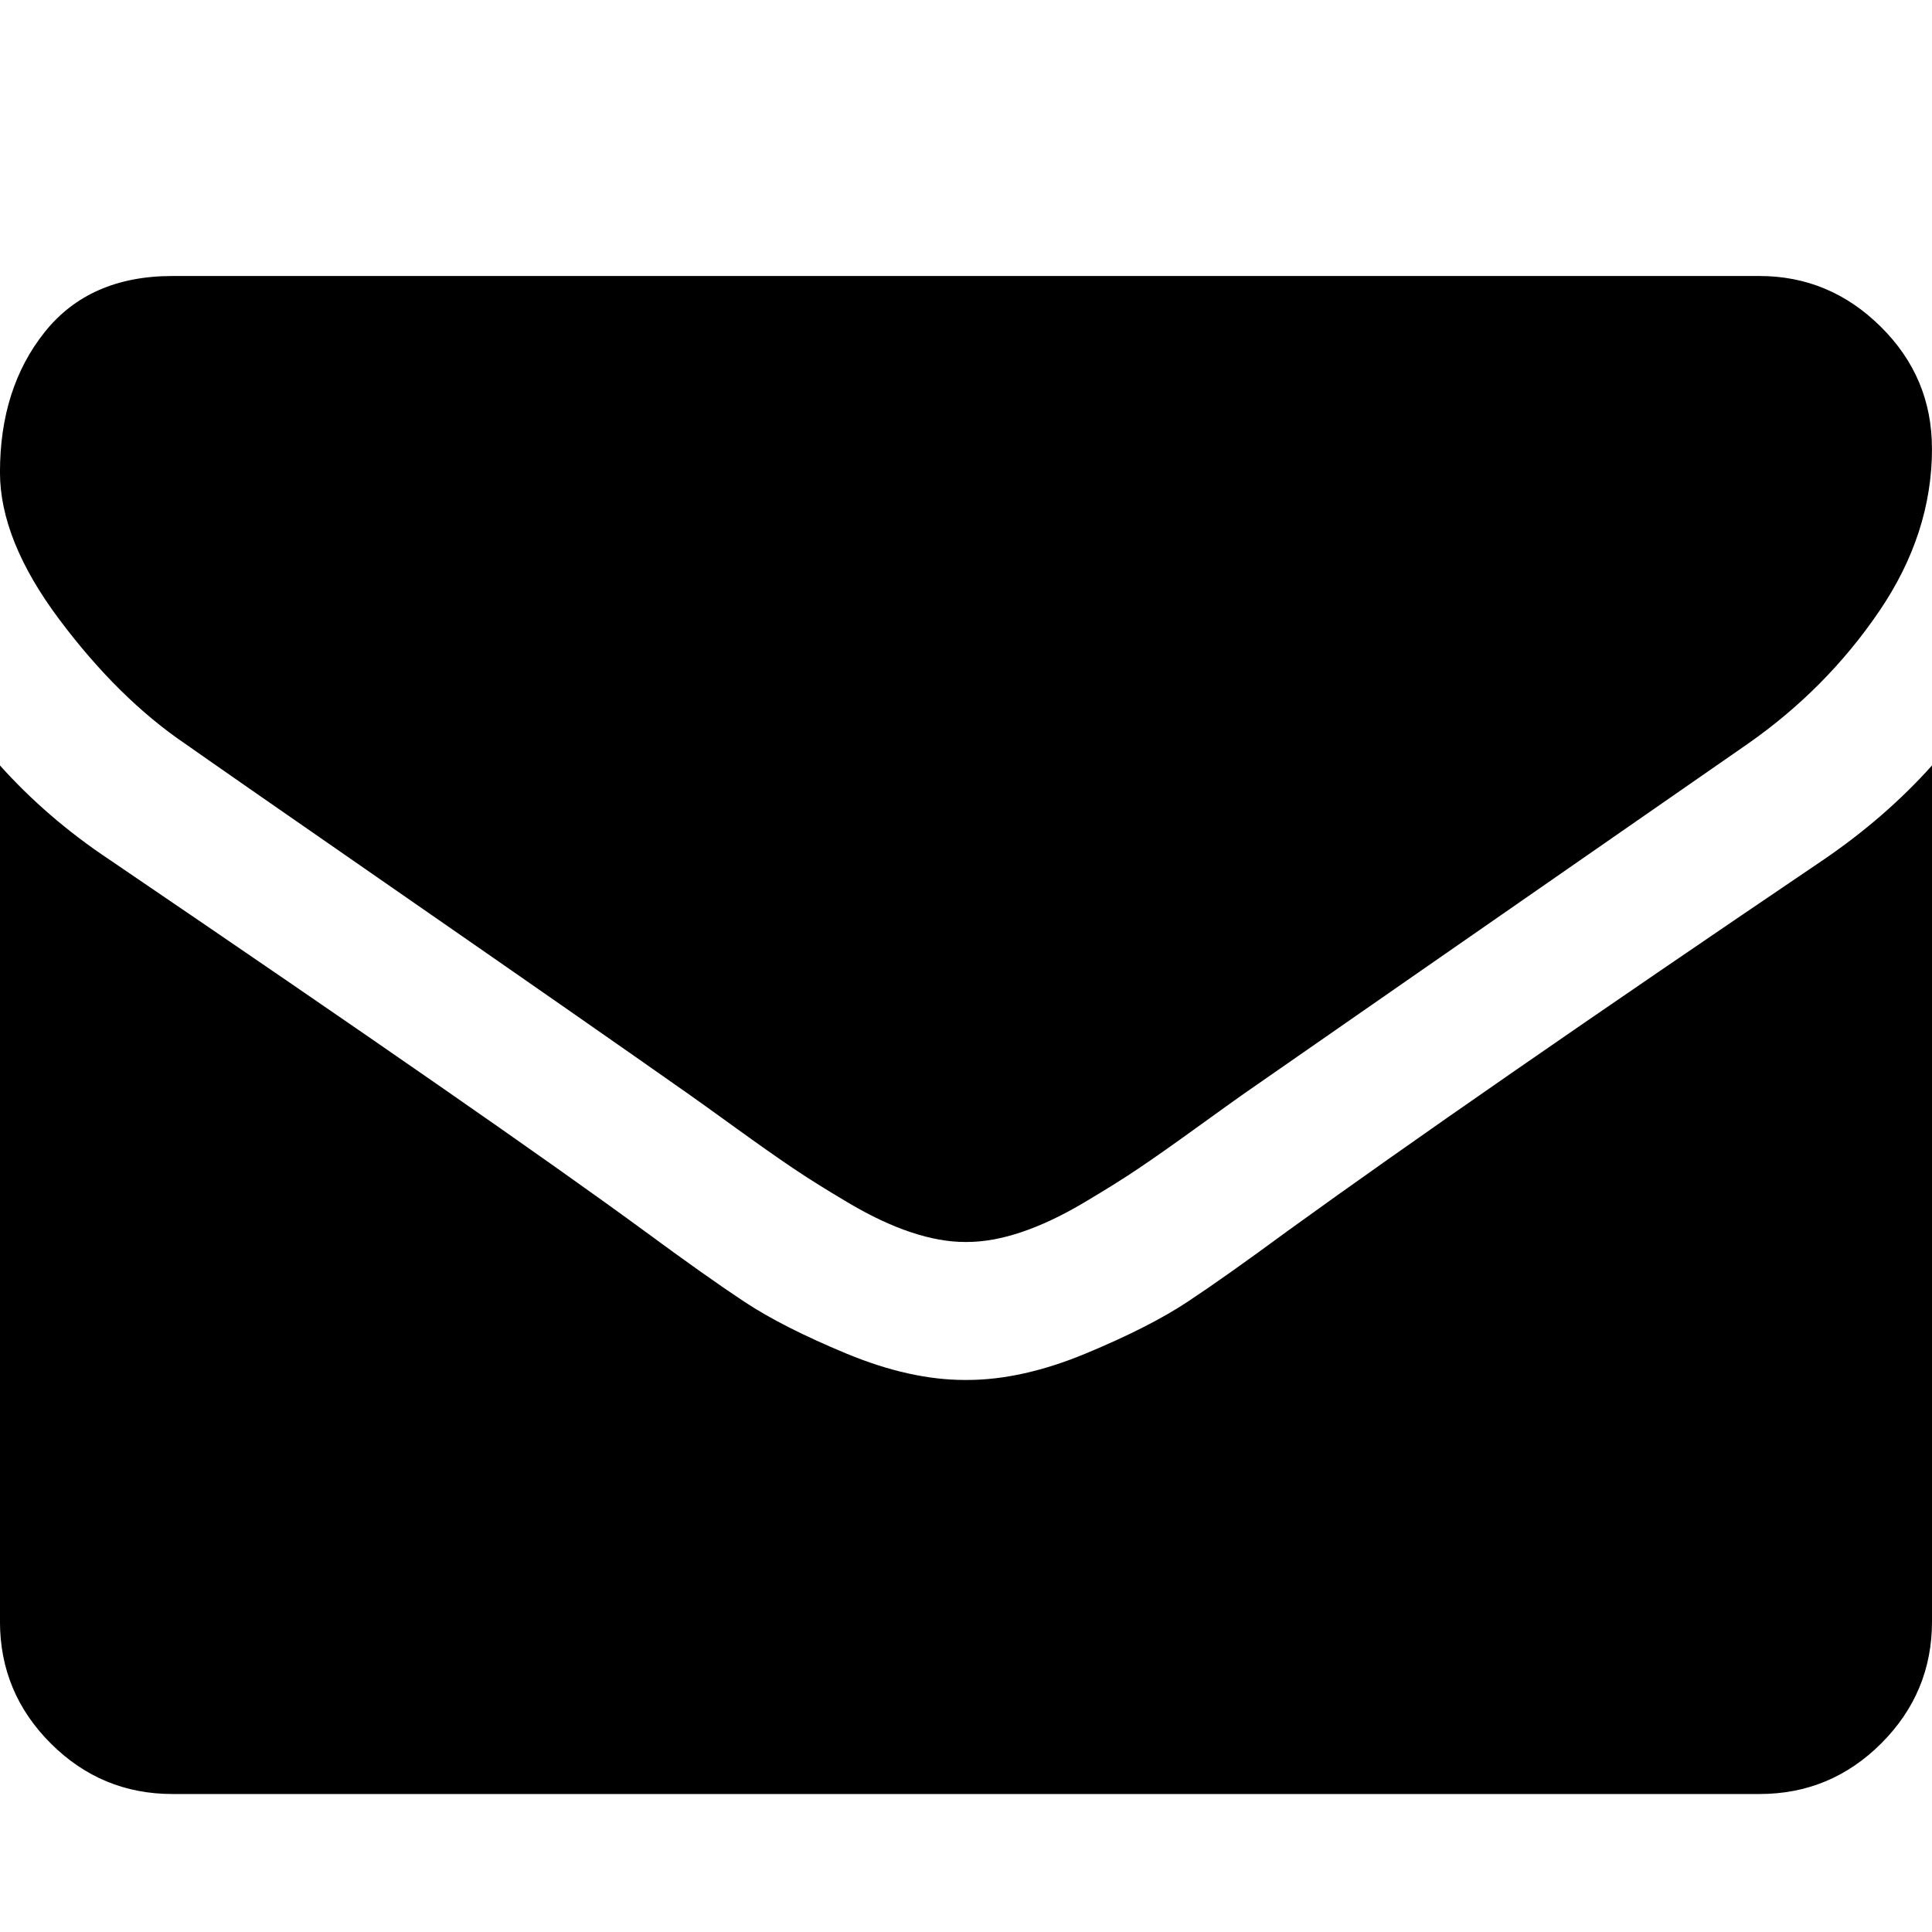
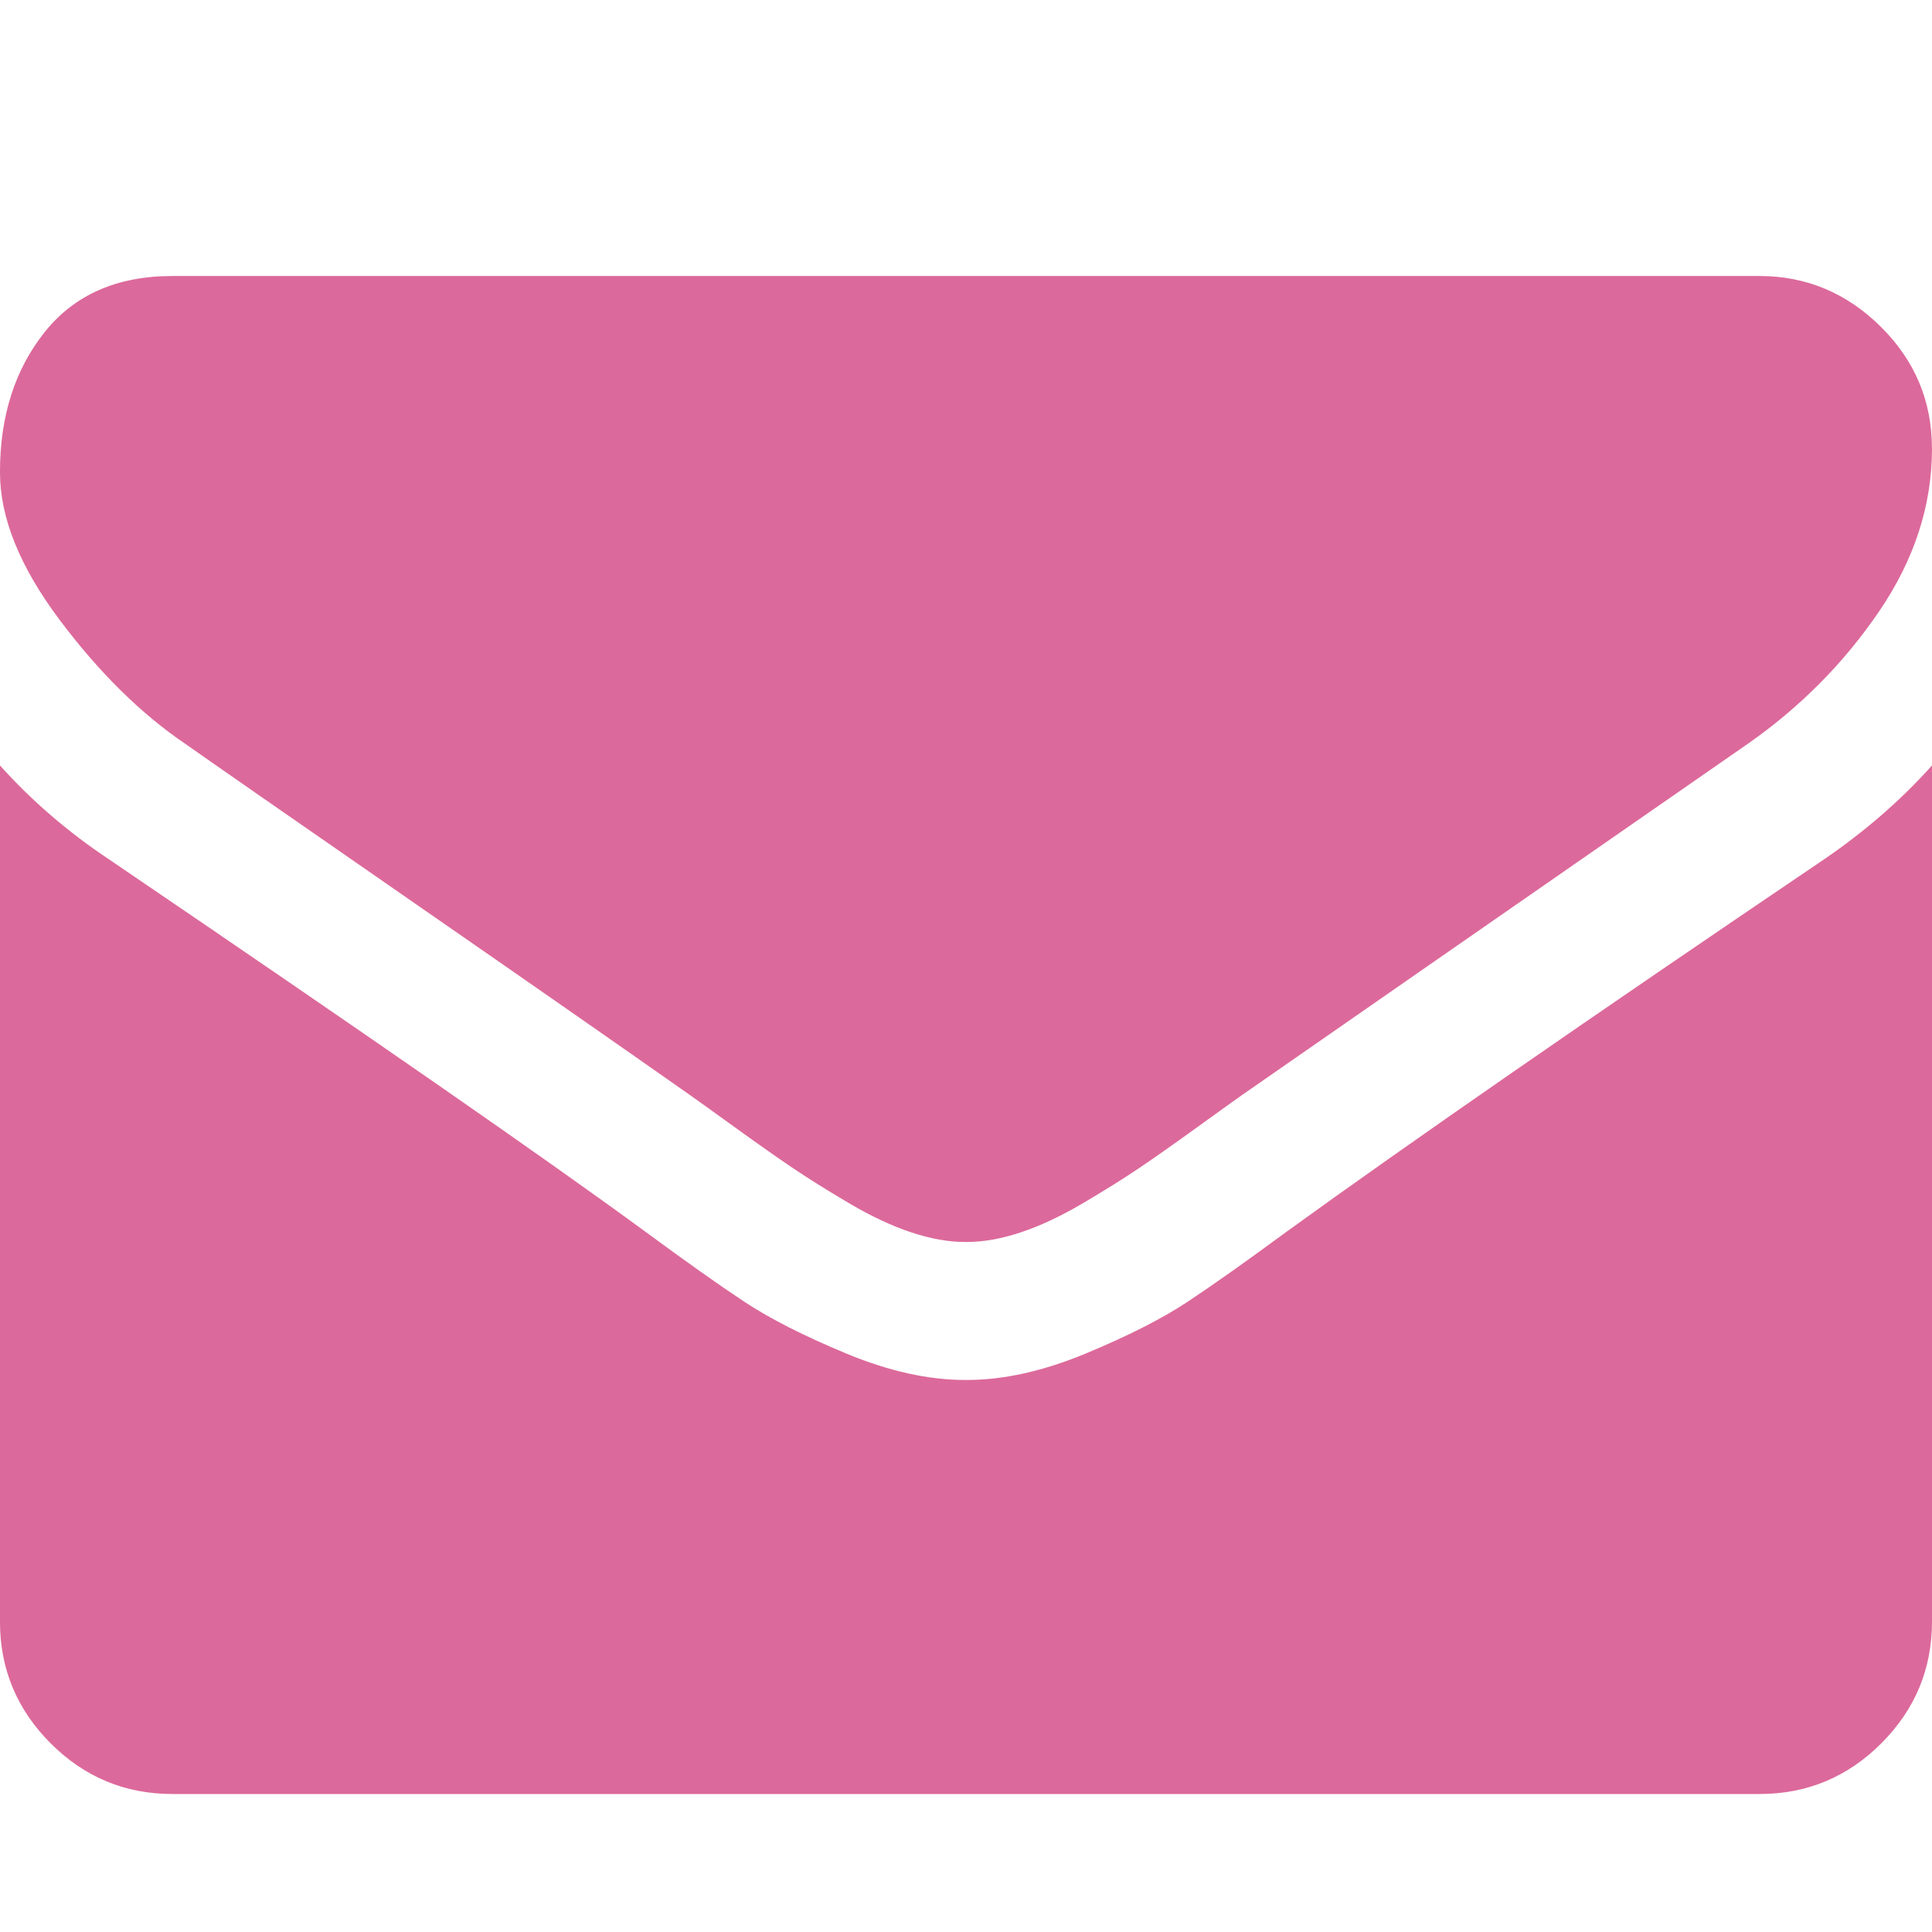
- <svg xmlns="http://www.w3.org/2000/svg" version="1.1" width="64" height="64" viewBox="0 0 64 64">
+ <svg xmlns="http://www.w3.org/2000/svg" id="envelope_alt" version="1.1" width="64" height="64" fill="#dc699b" viewBox="0 0 64 64">
  <path d="M64 25.357v28.357q0 2.357-1.679 4.036t-4.036 1.679h-52.571q-2.357 0-4.036-1.679t-1.679-4.036v-28.357q1.571 1.75 3.607 3.107 12.929 8.786 17.75 12.321 2.036 1.5 3.304 2.339t3.375 1.714 3.929 0.875h0.071q1.821 0 3.929-0.875t3.375-1.714 3.304-2.339q6.071-4.393 17.786-12.321 2.036-1.393 3.571-3.107zM64 14.857q0 2.821-1.75 5.393t-4.357 4.393q-13.429 9.321-16.714 11.607-0.357 0.25-1.518 1.089t-1.929 1.357-1.857 1.161-2.054 0.964-1.786 0.321h-0.071q-0.821 0-1.786-0.321t-2.054-0.964-1.857-1.161-1.929-1.357-1.518-1.089q-3.25-2.286-9.357-6.518t-7.321-5.089q-2.214-1.5-4.179-4.125t-1.964-4.875q0-2.786 1.482-4.643t4.232-1.857h52.571q2.321 0 4.018 1.679t1.696 4.036z" />
</svg>
